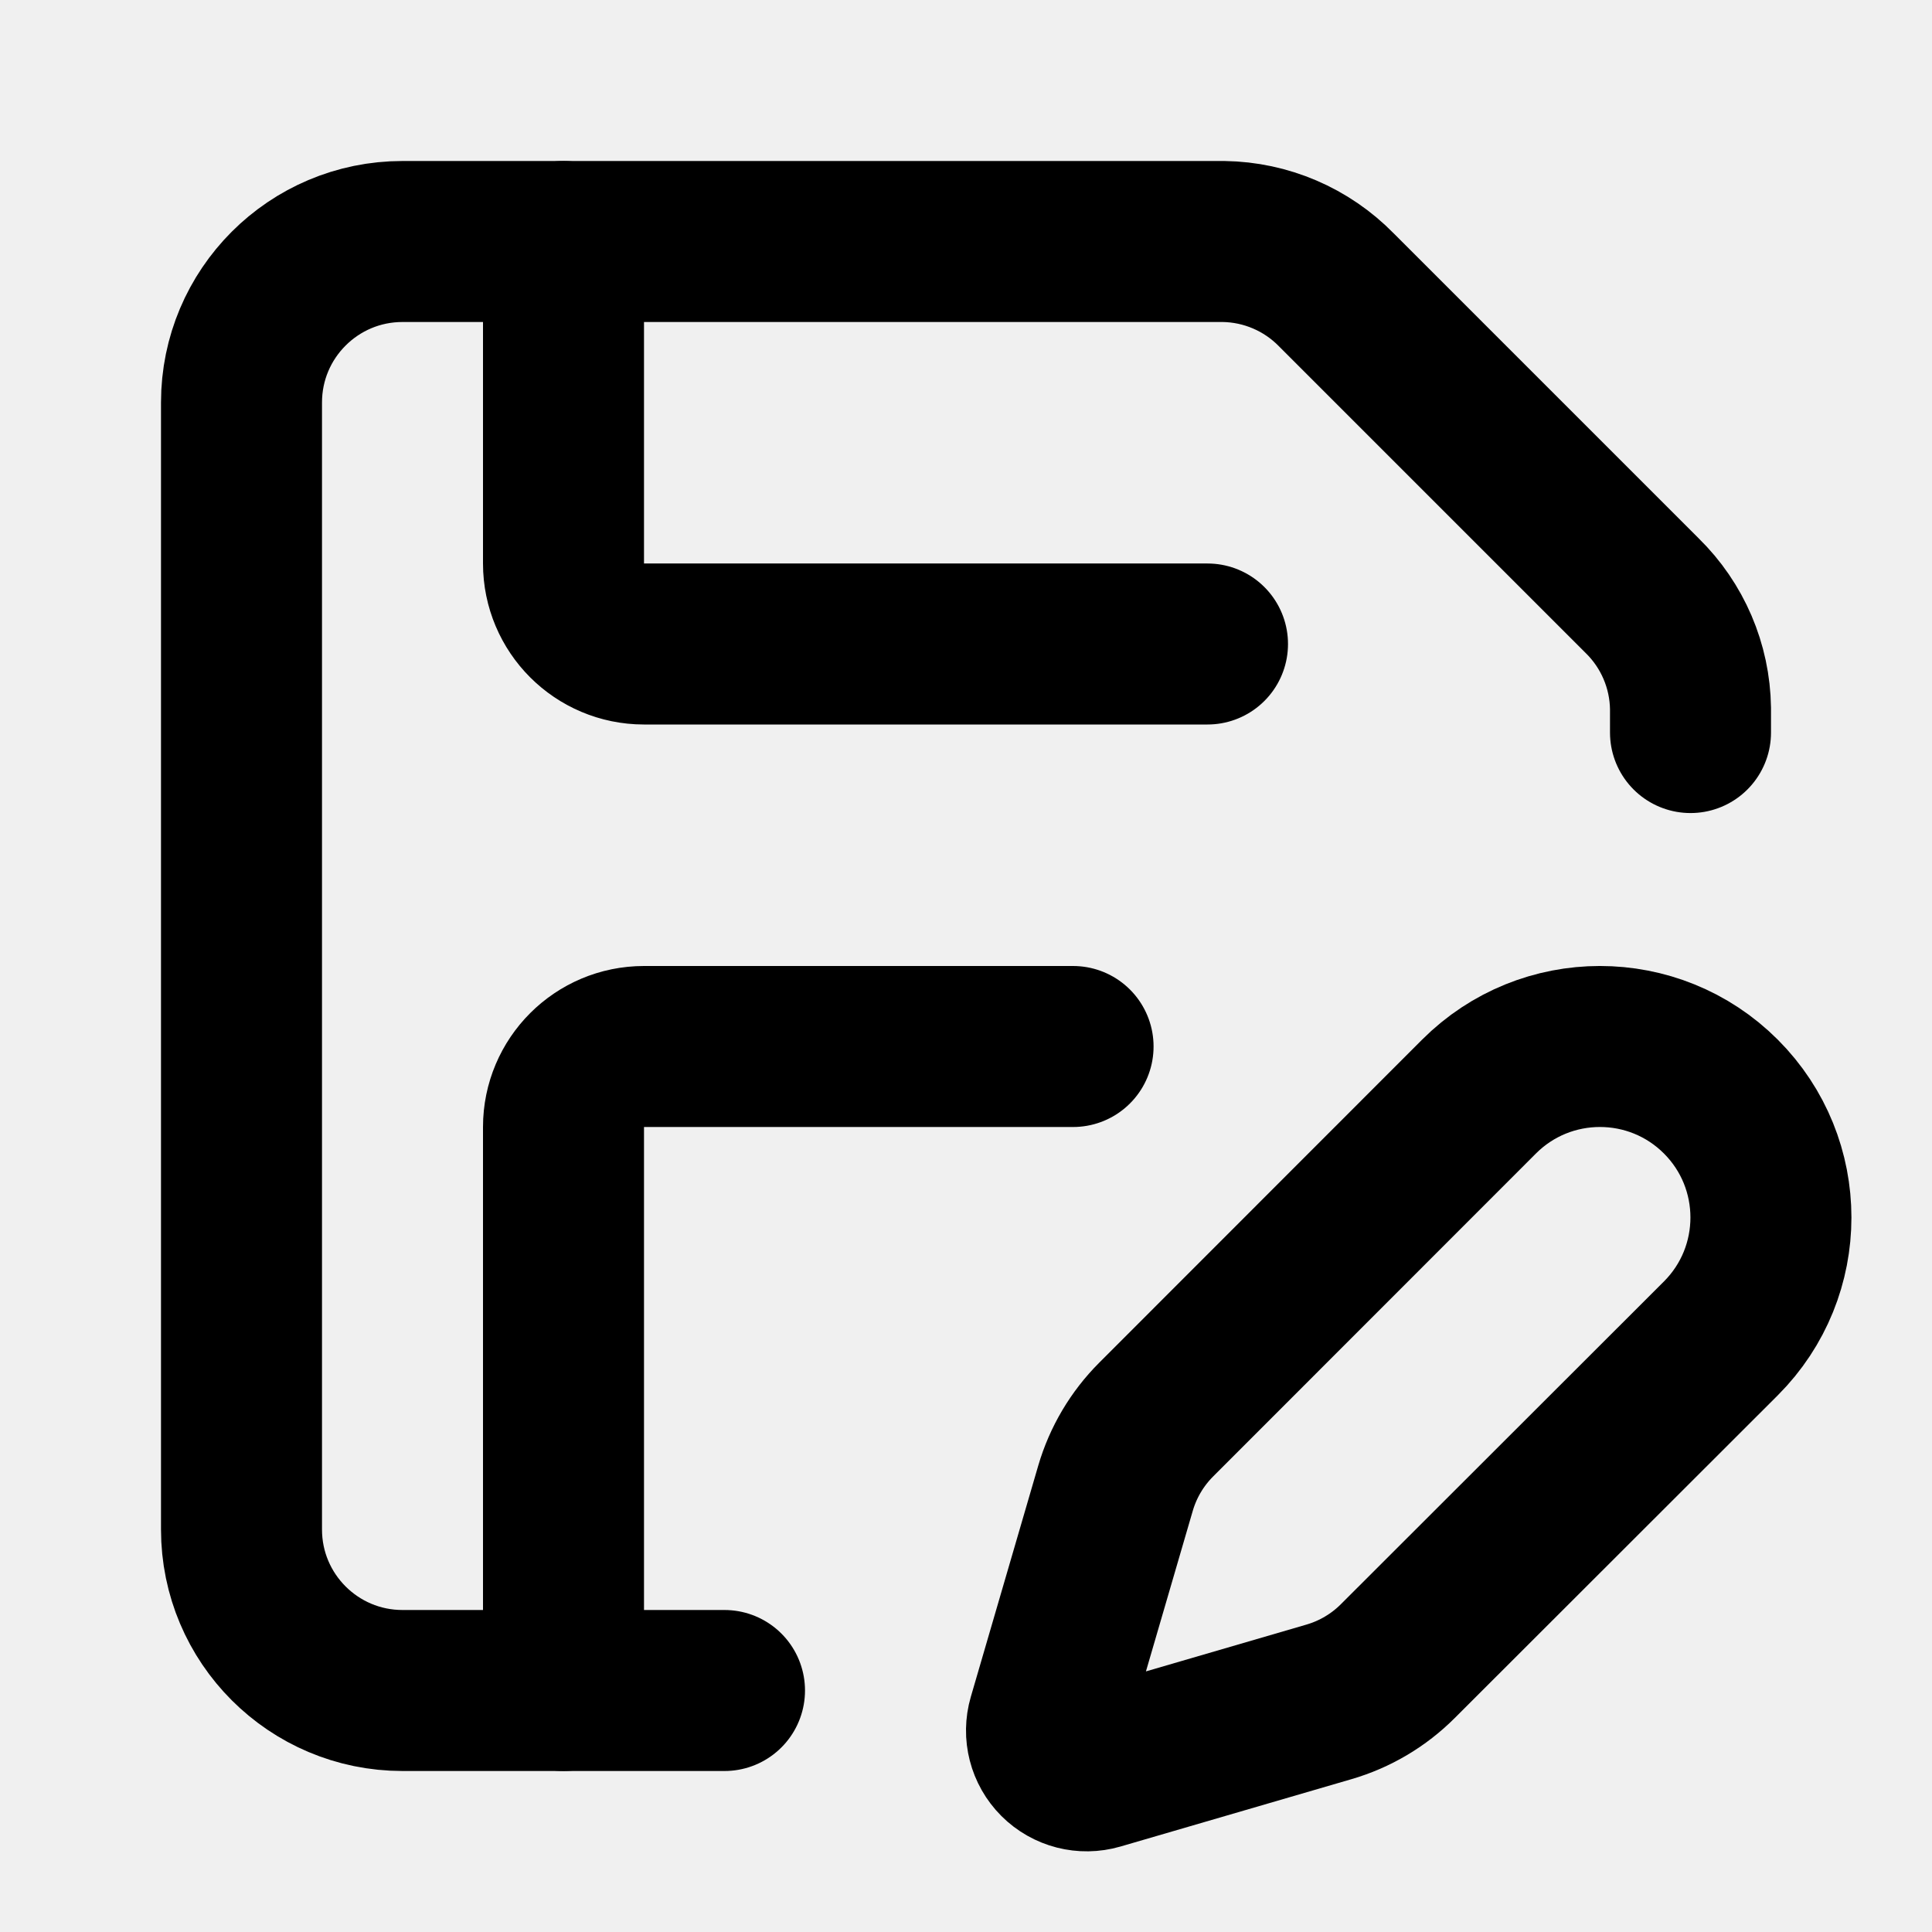
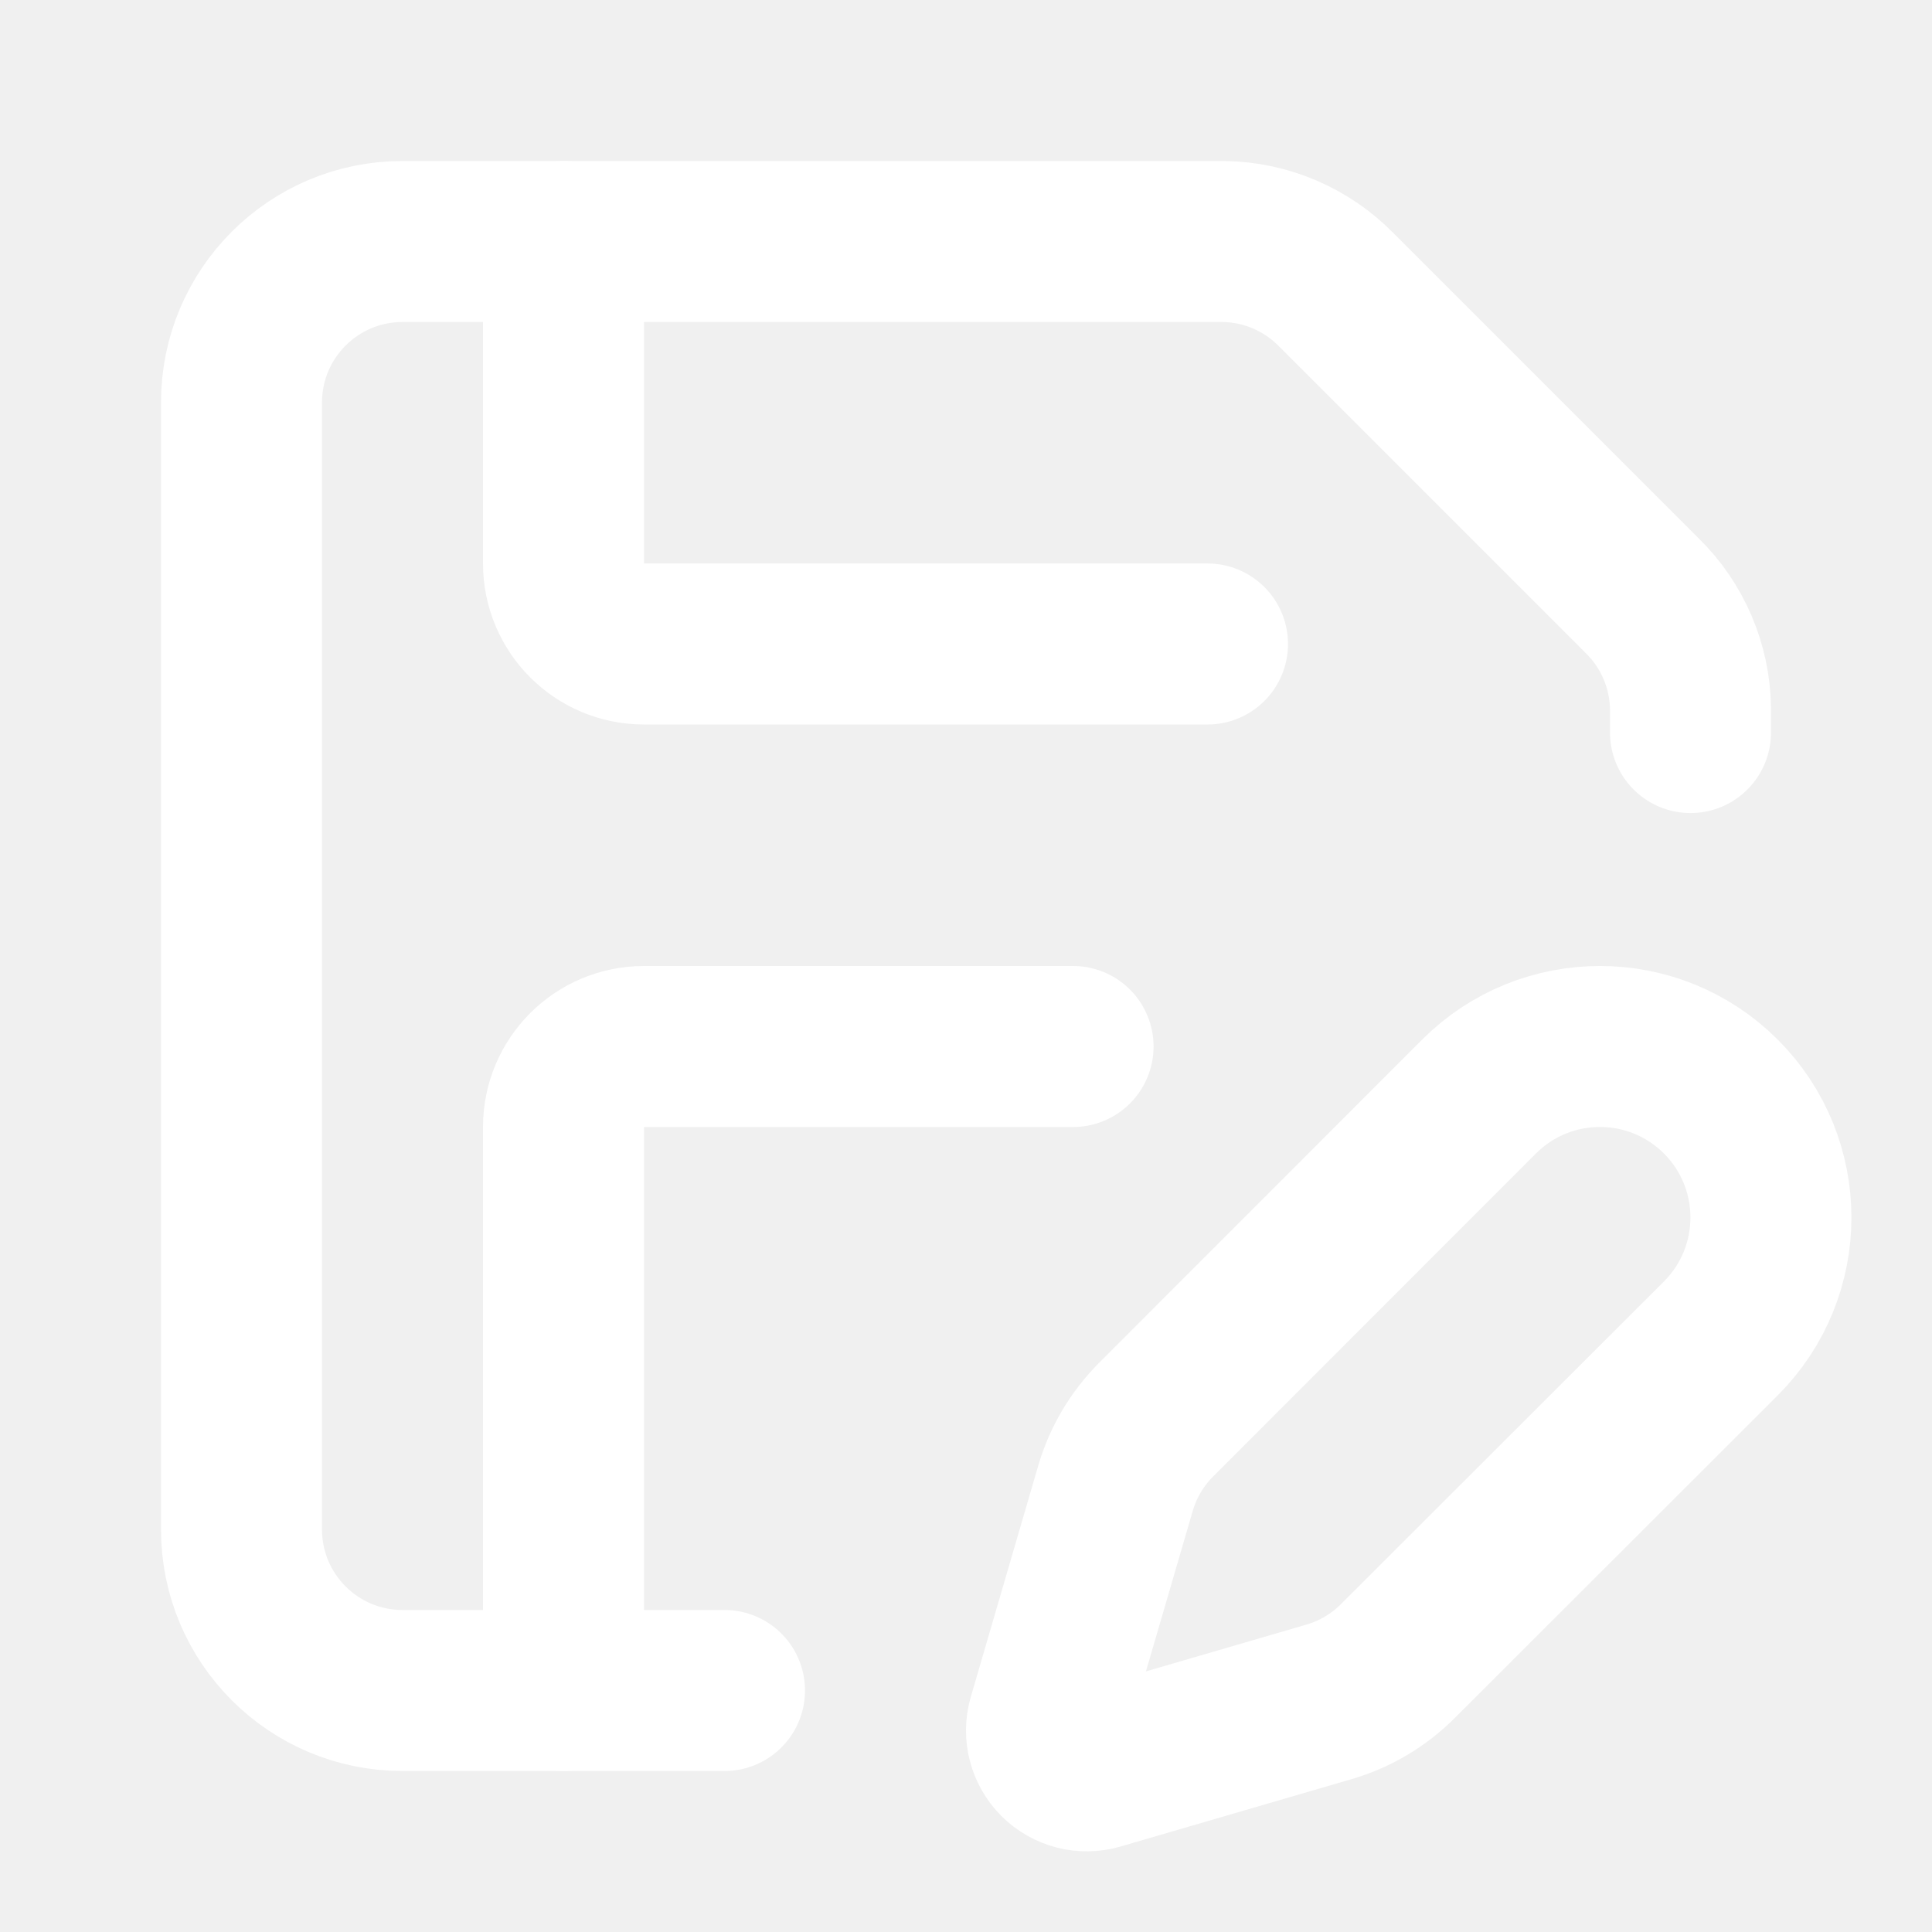
- <svg xmlns="http://www.w3.org/2000/svg" width="24" height="24" viewBox="0 0 24 24" fill="none" stroke="currentColor" stroke-width="2" stroke-linecap="round" stroke-linejoin="round" class="lucide lucide-save-pen-icon lucide-save-pen">
+ <svg xmlns="http://www.w3.org/2000/svg" width="24" height="24" viewBox="0 0 24 24" fill="none" stroke="#ffffff" stroke-width="2" stroke-linecap="round" stroke-linejoin="round" class="lucide lucide-save-pen-icon lucide-save-pen">
  <path d="M13.33 13H8a1 1 0 00-1 1v7" />
  <path d="M14.363 17.634a2 2 0 00-.506.854l-.837 2.87a.5.5 0 00.62.62l2.87-.837a2 2 0 00.854-.506l4.013-4.009a1 1 0 10-3.004-3.004z" />
  <path d="M7 3v4a1 1 0 001 1h7" />
  <path d="M9 21H5a2 2 0 01-2-2V5a2 2 0 012-2h10.2a2 2 0 011.4.6l3.8 3.8a2 2 0 01.6 1.4v.3" />
</svg>
